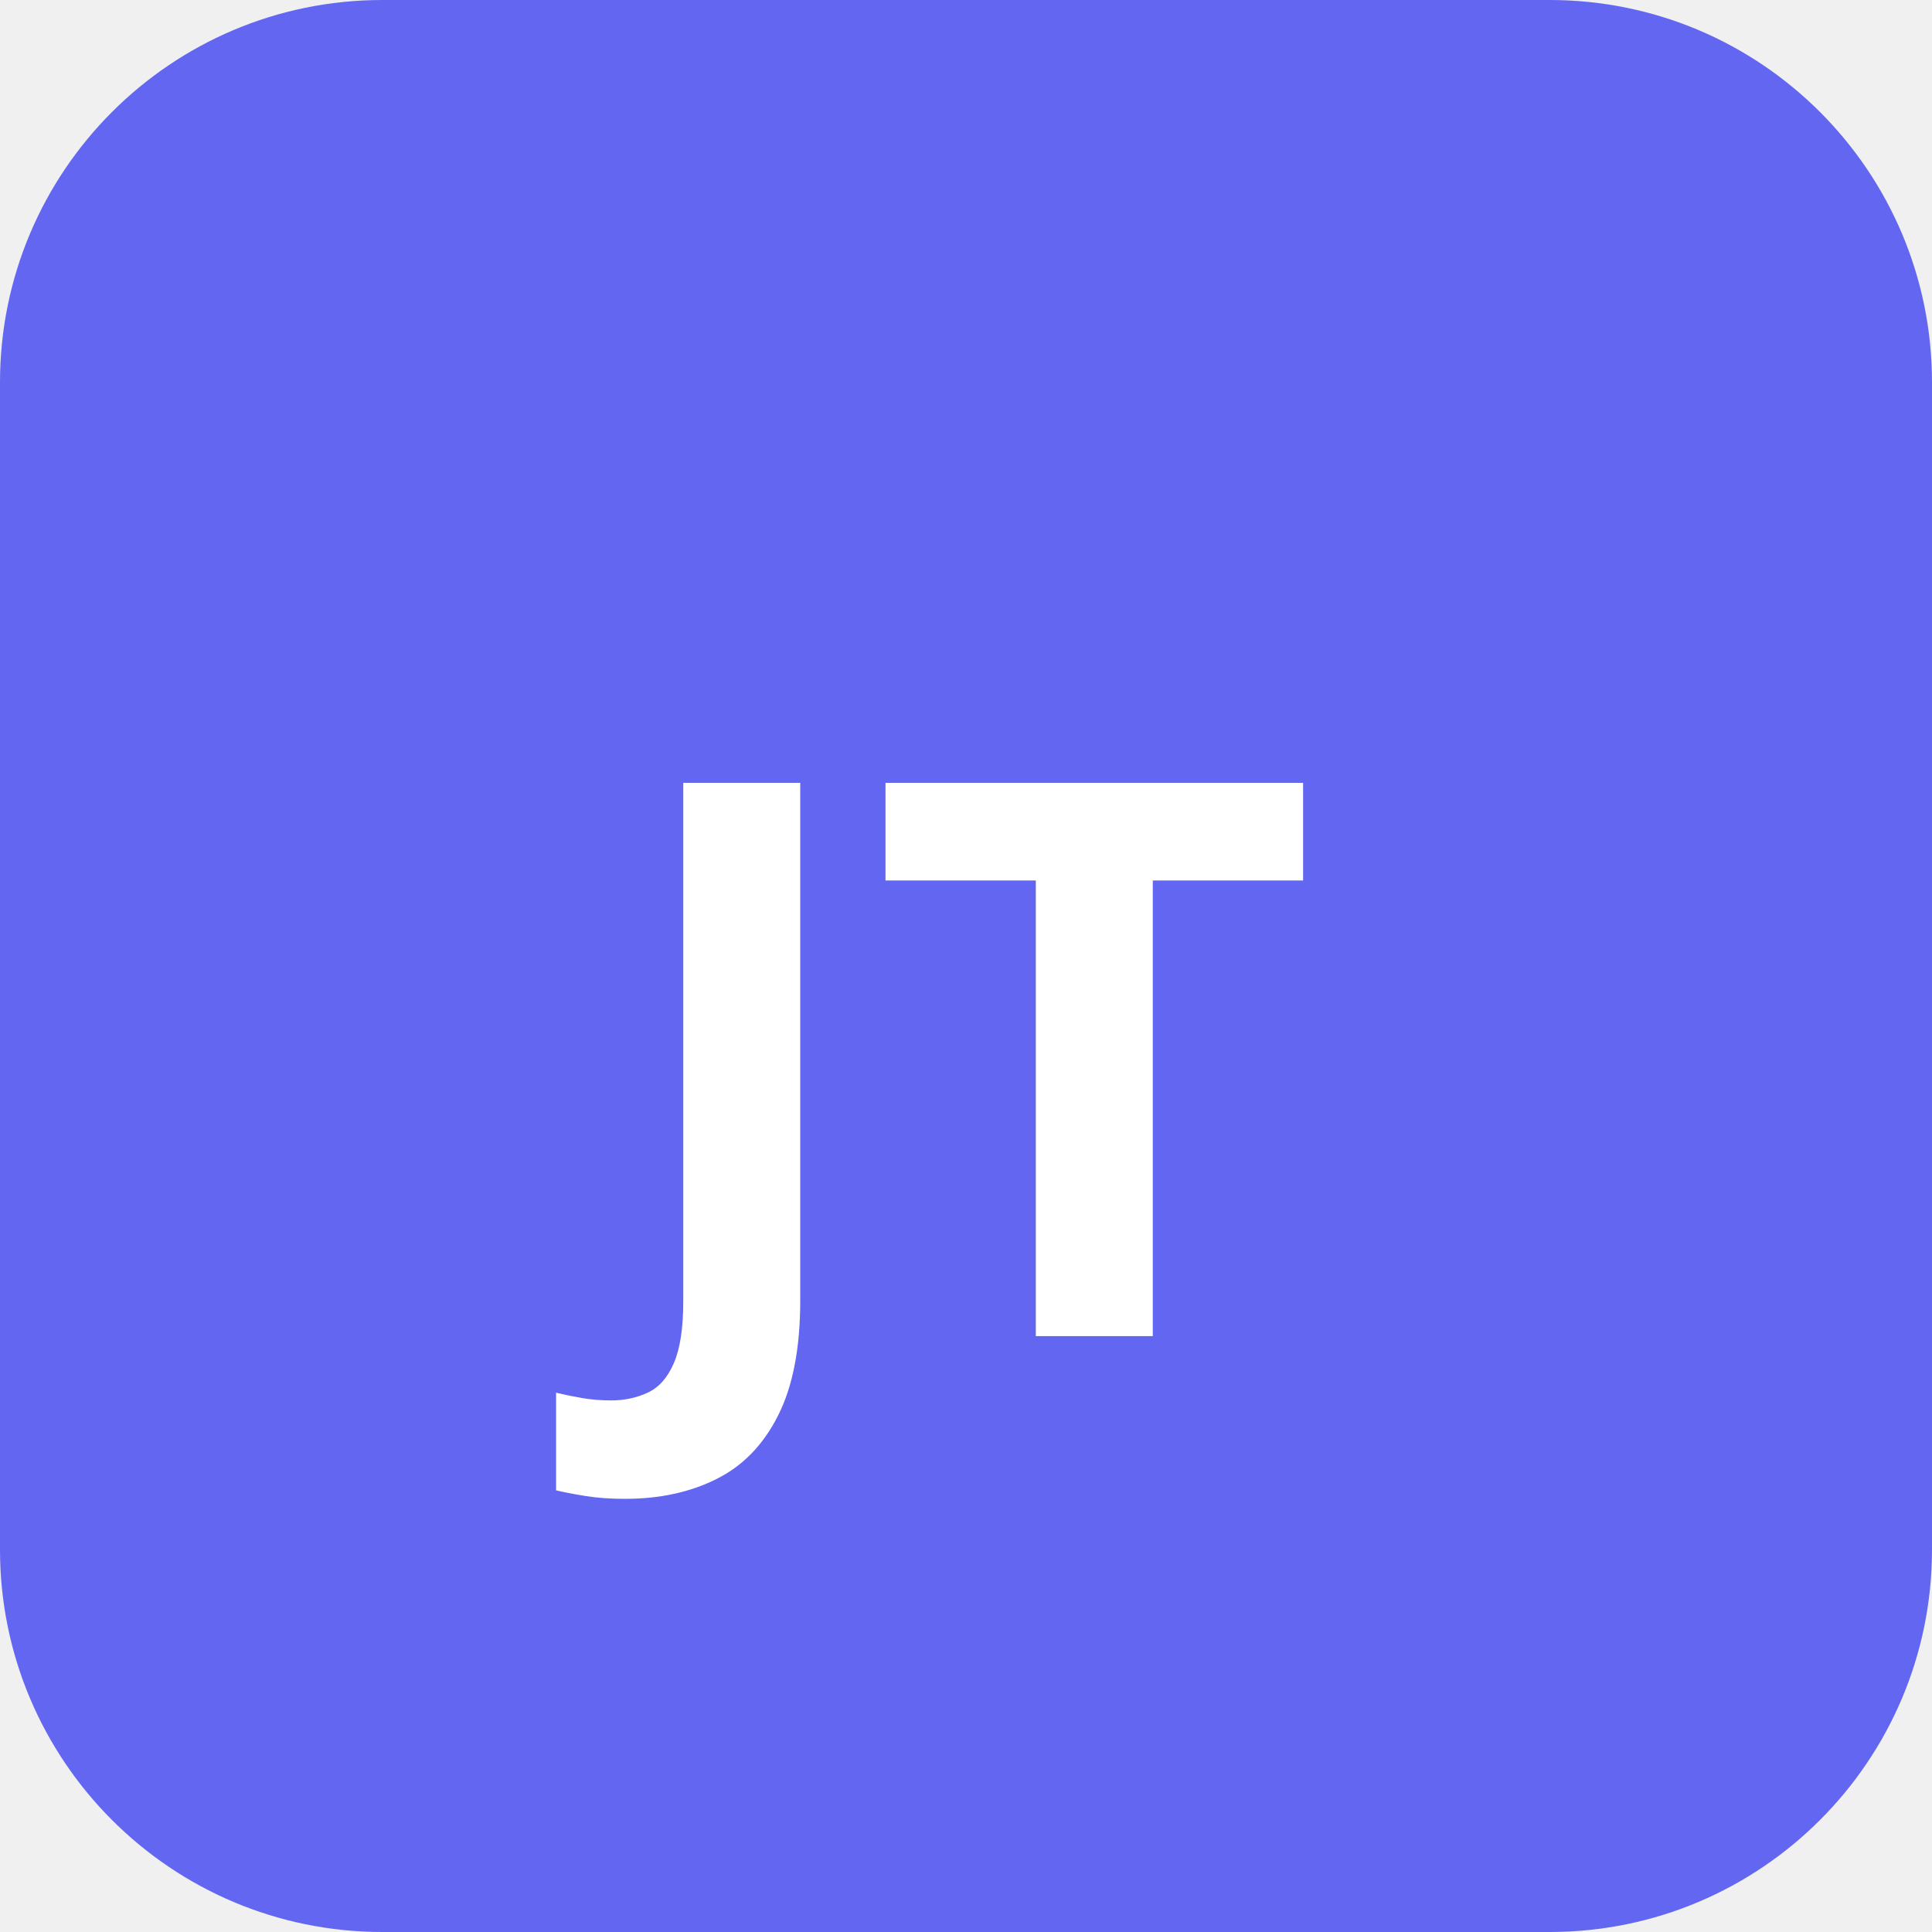
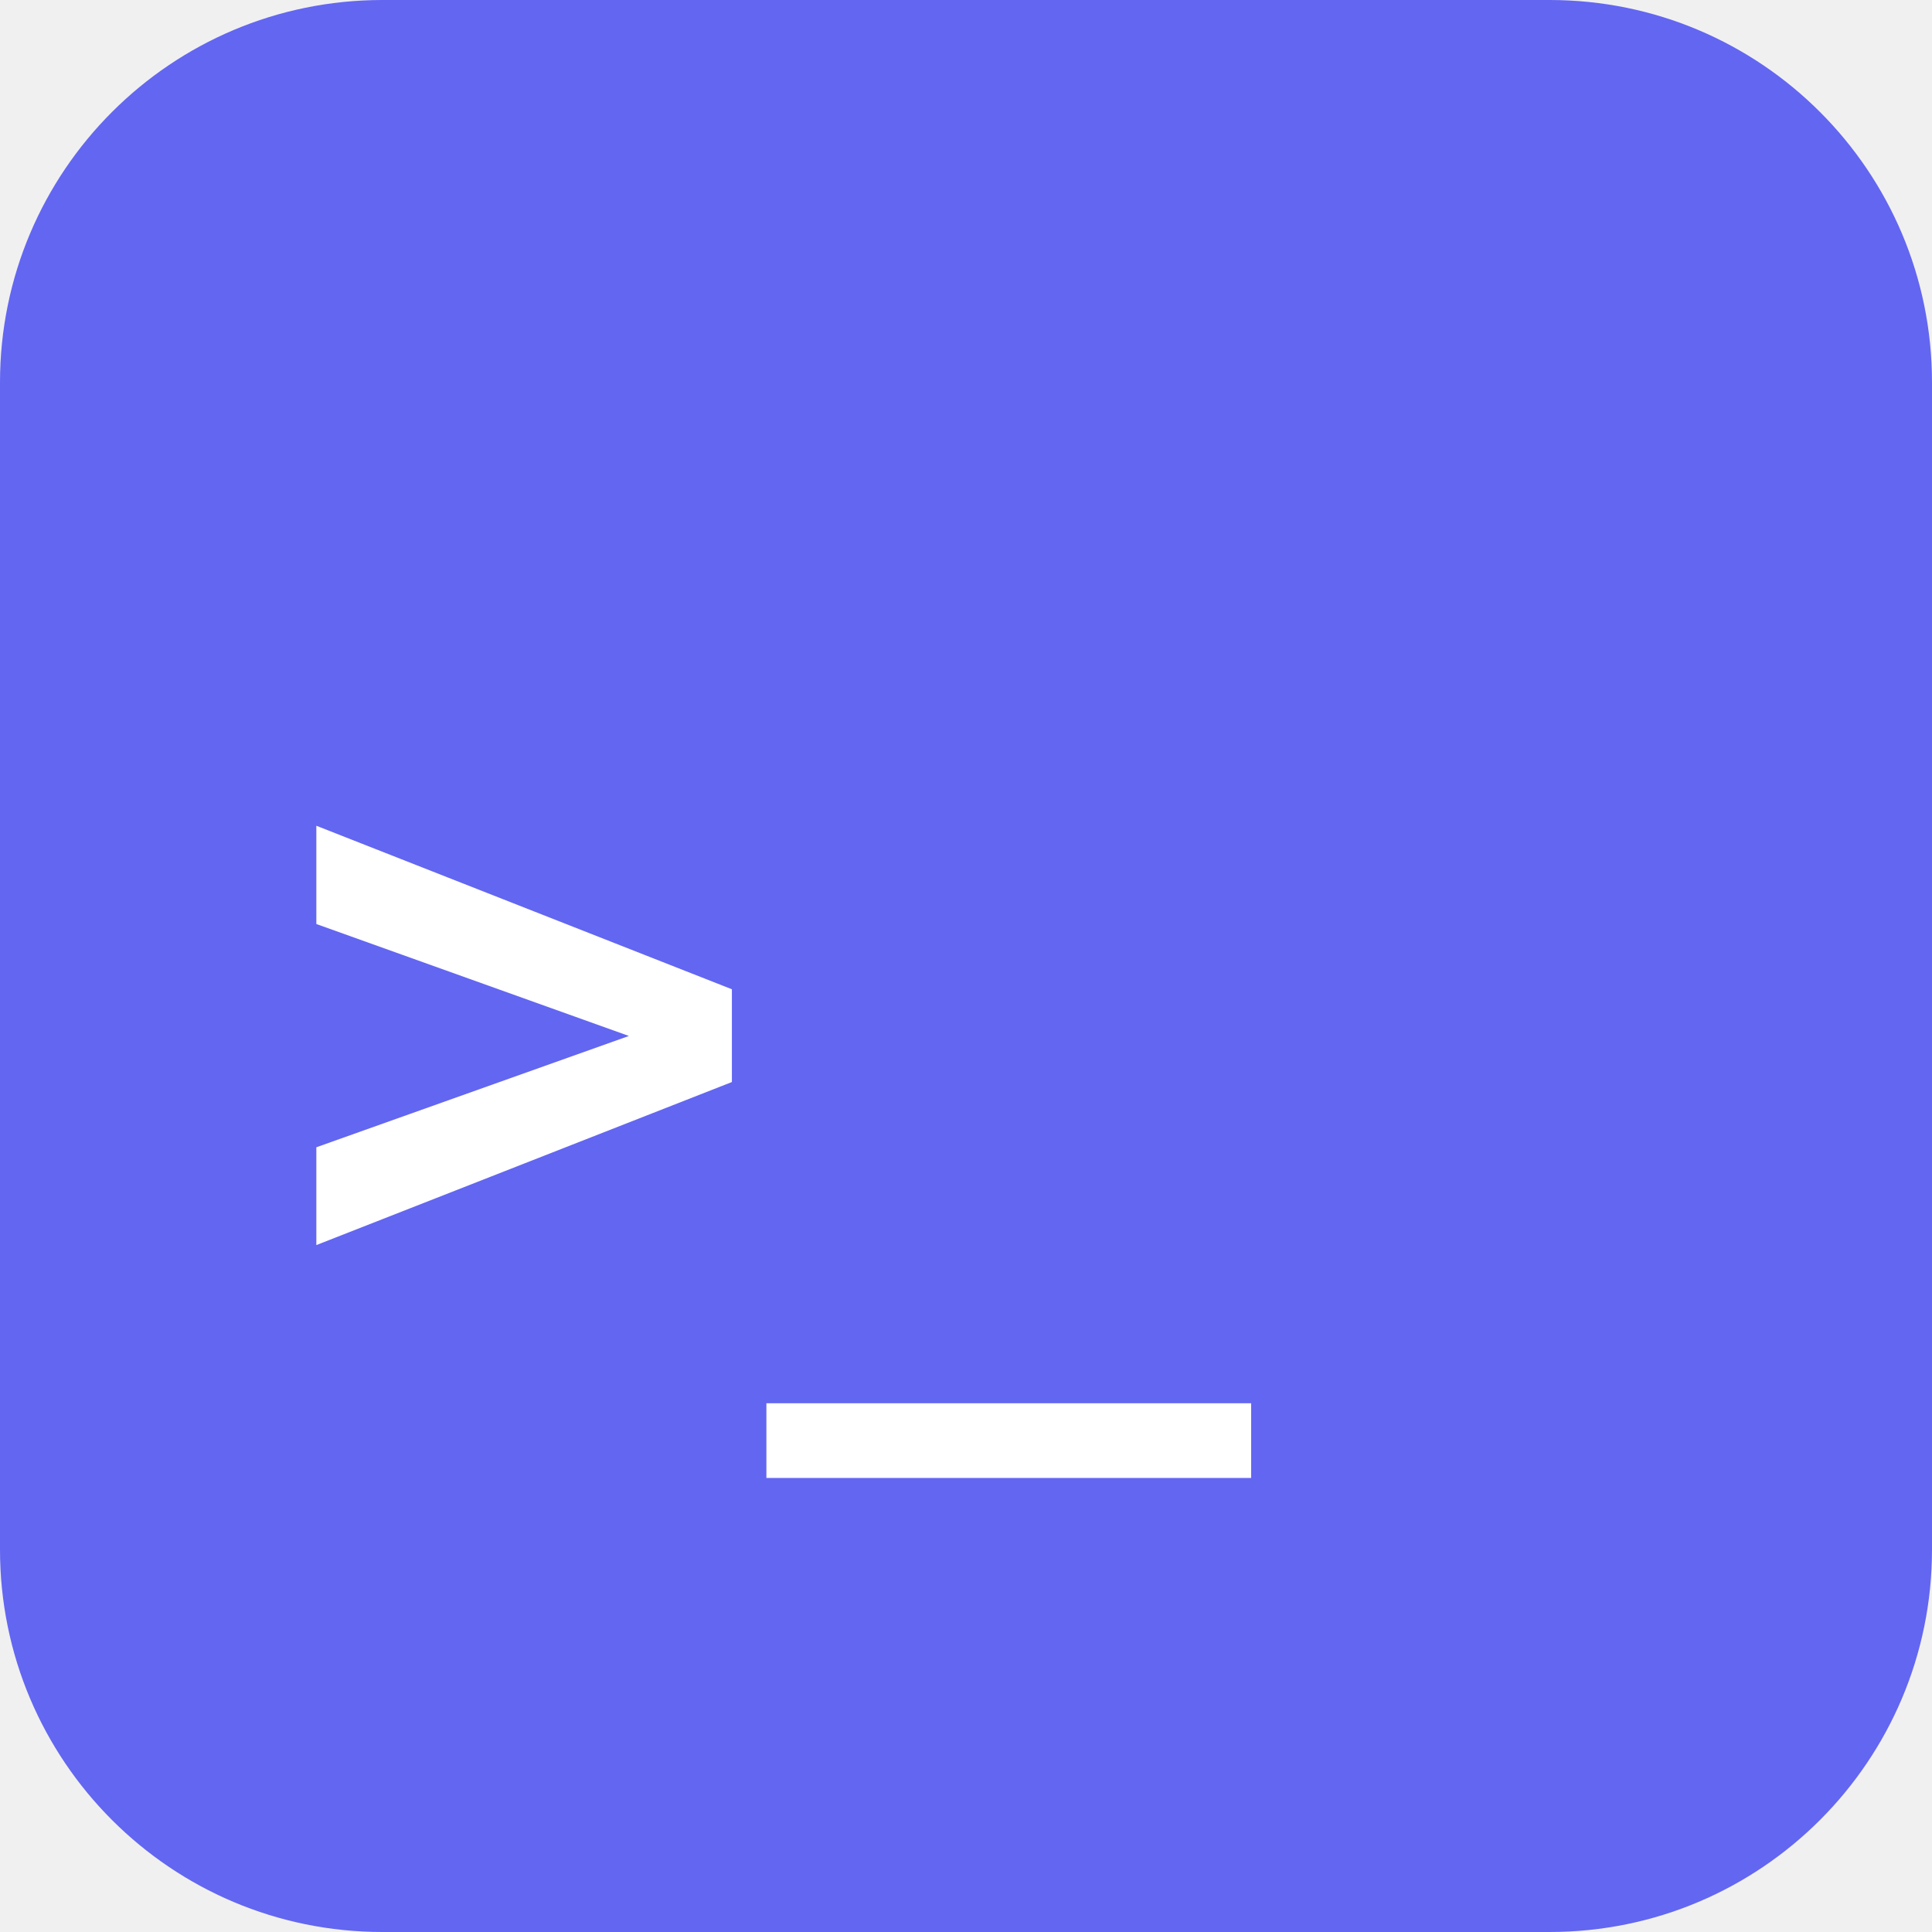
<svg xmlns="http://www.w3.org/2000/svg" width="192" height="192" viewBox="0 0 192 192">
  <rect width="192" height="192" rx="38" fill="#6366f1" />
-   <text x="50%" y="55%" dominant-baseline="middle" text-anchor="middle" font-family="system-ui,sans-serif" font-weight="800" font-size="77" fill="white">JT</text>
+   <text x="28" y="128" font-family="monospace,system-ui" font-weight="800" font-size="80" fill="white">&gt;_</text>
</svg>
